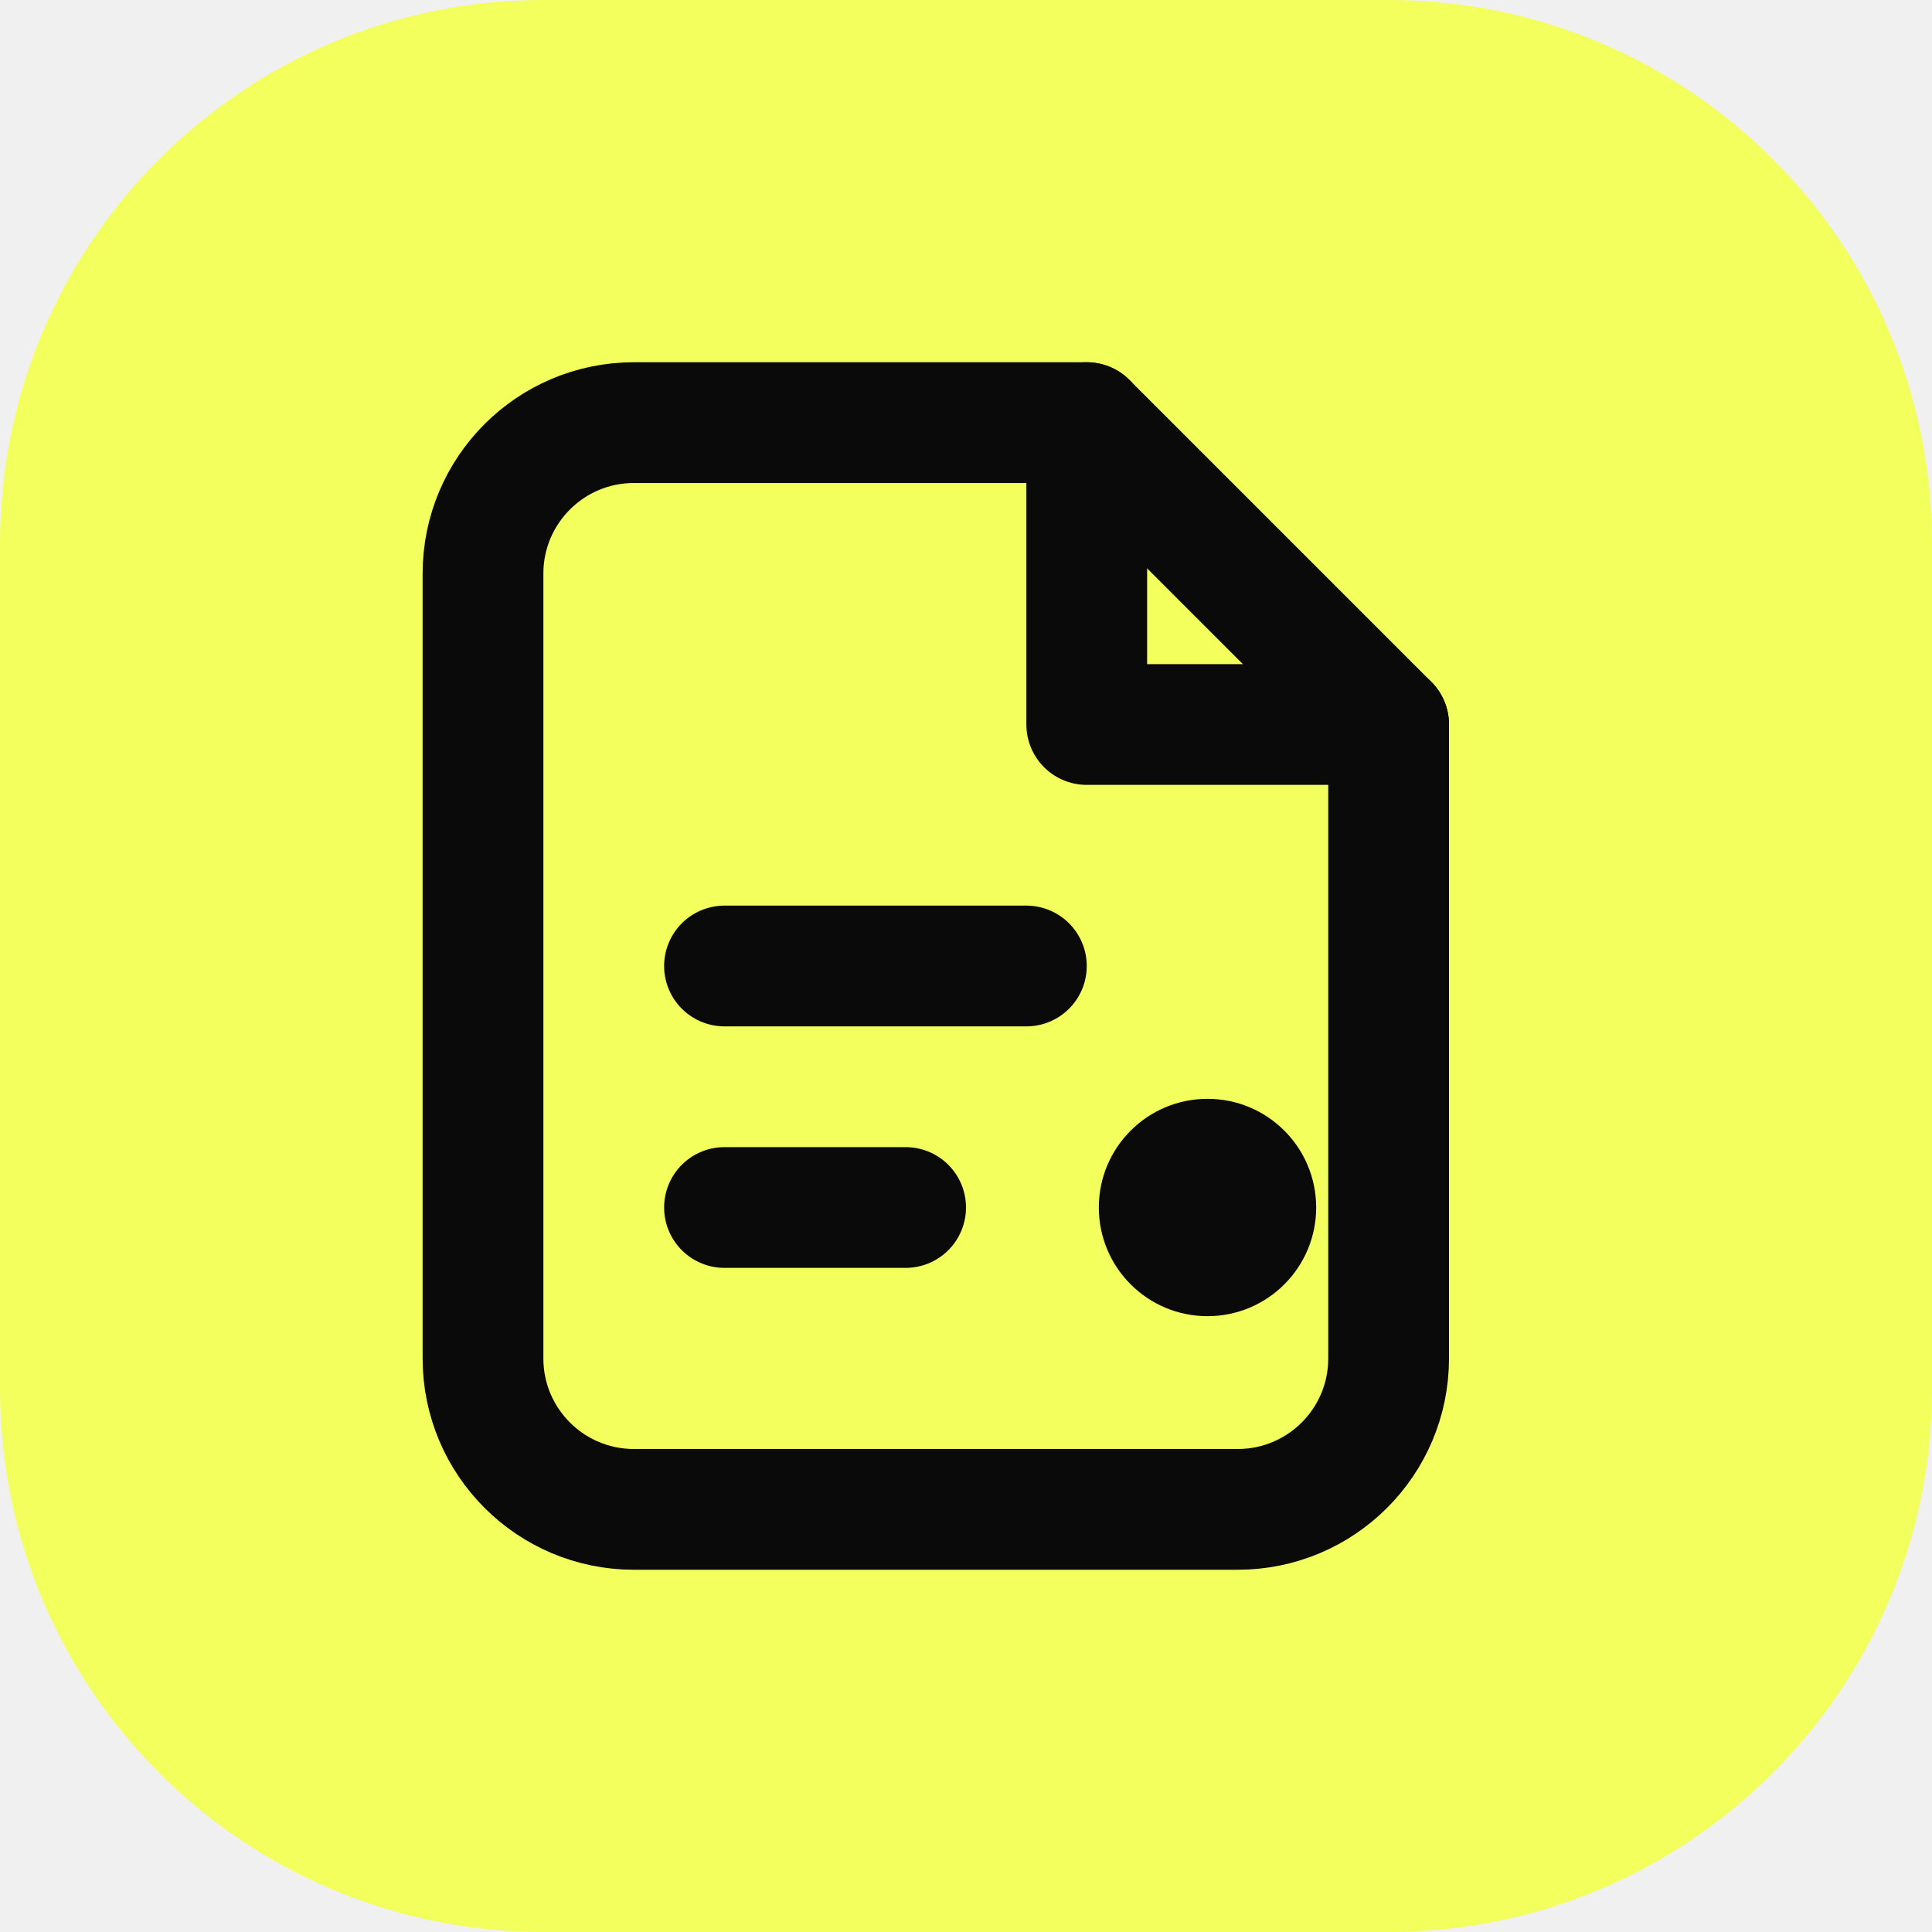
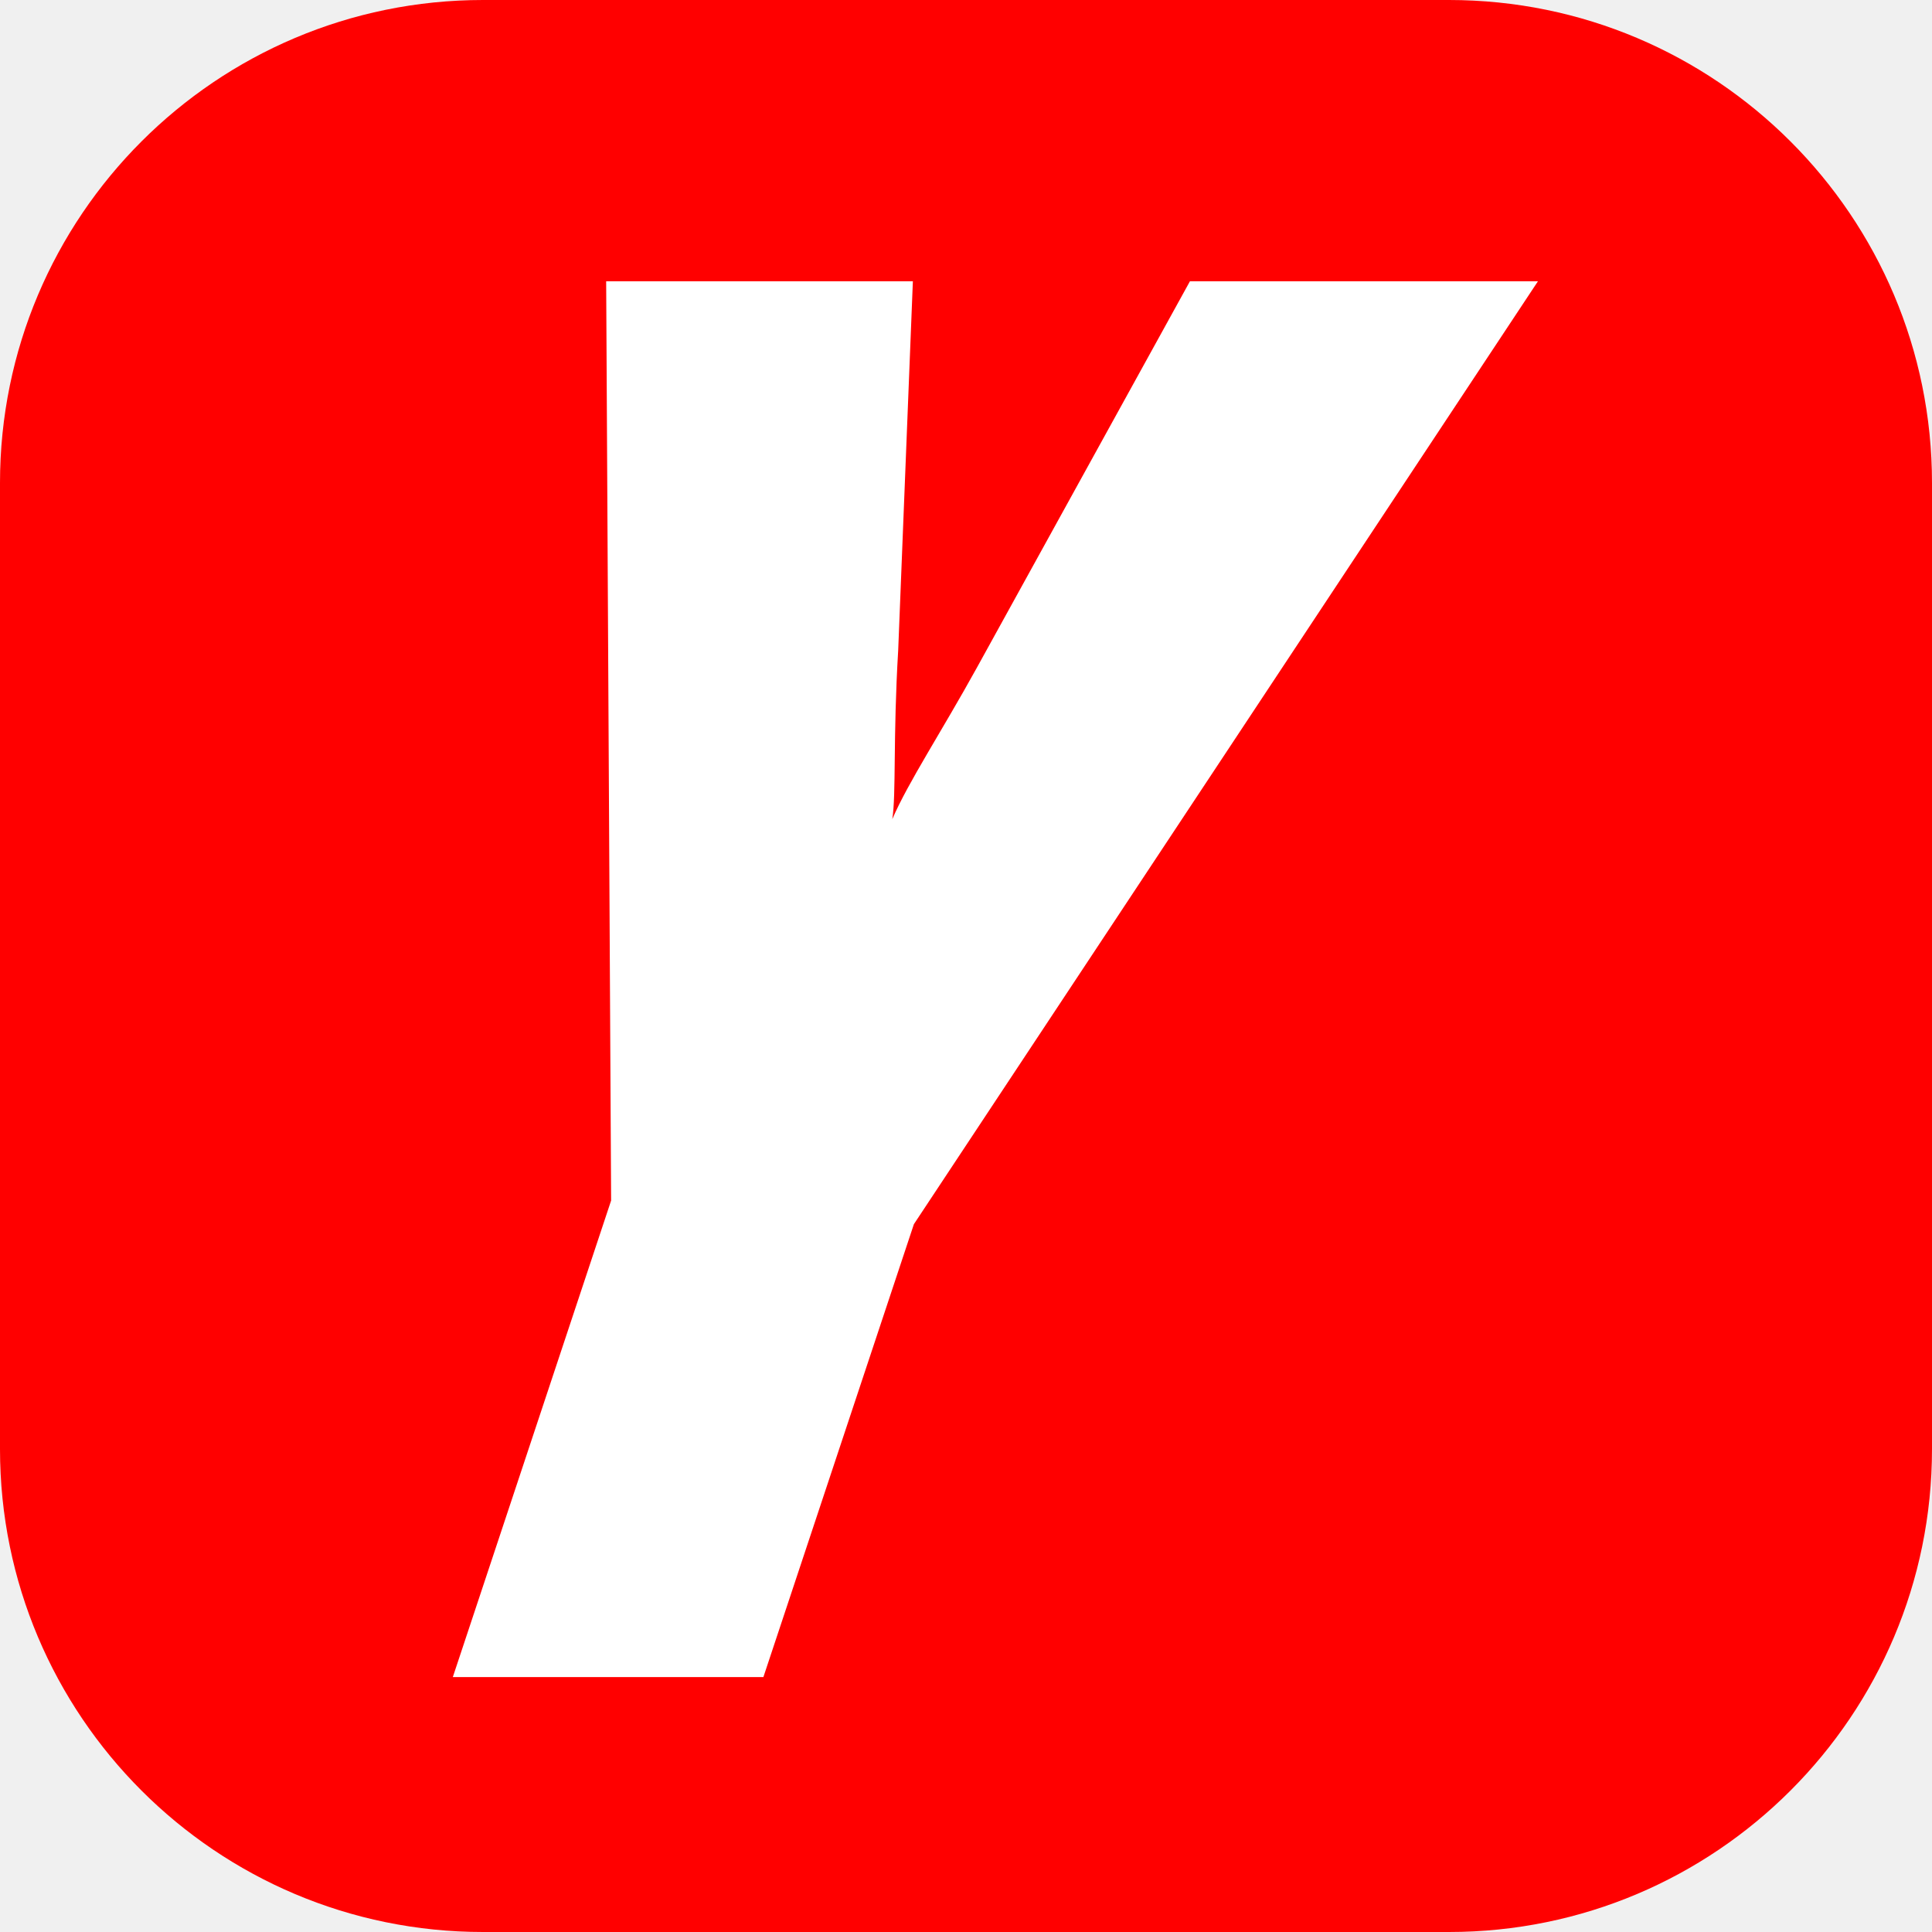
<svg xmlns="http://www.w3.org/2000/svg" viewBox="0 0 32 32">
-   <rect width="32" height="32" rx="9" fill="#F2FF5C" />
-   <g transform="translate(4 4)" fill="none" stroke="#0A0A0B" stroke-width="2" stroke-linecap="round" stroke-linejoin="round">
-     <path d="M6.5 3h7.5l5 5v10.5a2.5 2.5 0 0 1-2.5 2.5h-10A2.5 2.5 0 0 1 4 18.5v-13A2.5 2.5 0 0 1 6.5 3z" />
-     <path d="M14 3v5h5M8 12h5M8 16h3" />
-     <circle cx="16" cy="16" r="1.8" fill="#0A0A0B" stroke="none" />
+   <rect width="32" height="32" rx="8" fill="#FF0000" />
+   <g transform="translate(7.5 4.2)" fill="#FFFFFF">
+     <path d="M7.279 9.368C7.54 8.761 8.092 7.924 8.679 6.861L12.209 0.459H17.973L7.637 16.076L5.144 23.578H0L2.622 15.685L2.54 0.459H7.62L7.377 6.568C7.29 8.021 7.345 8.955 7.279 9.368Z" />
  </g>
</svg>
